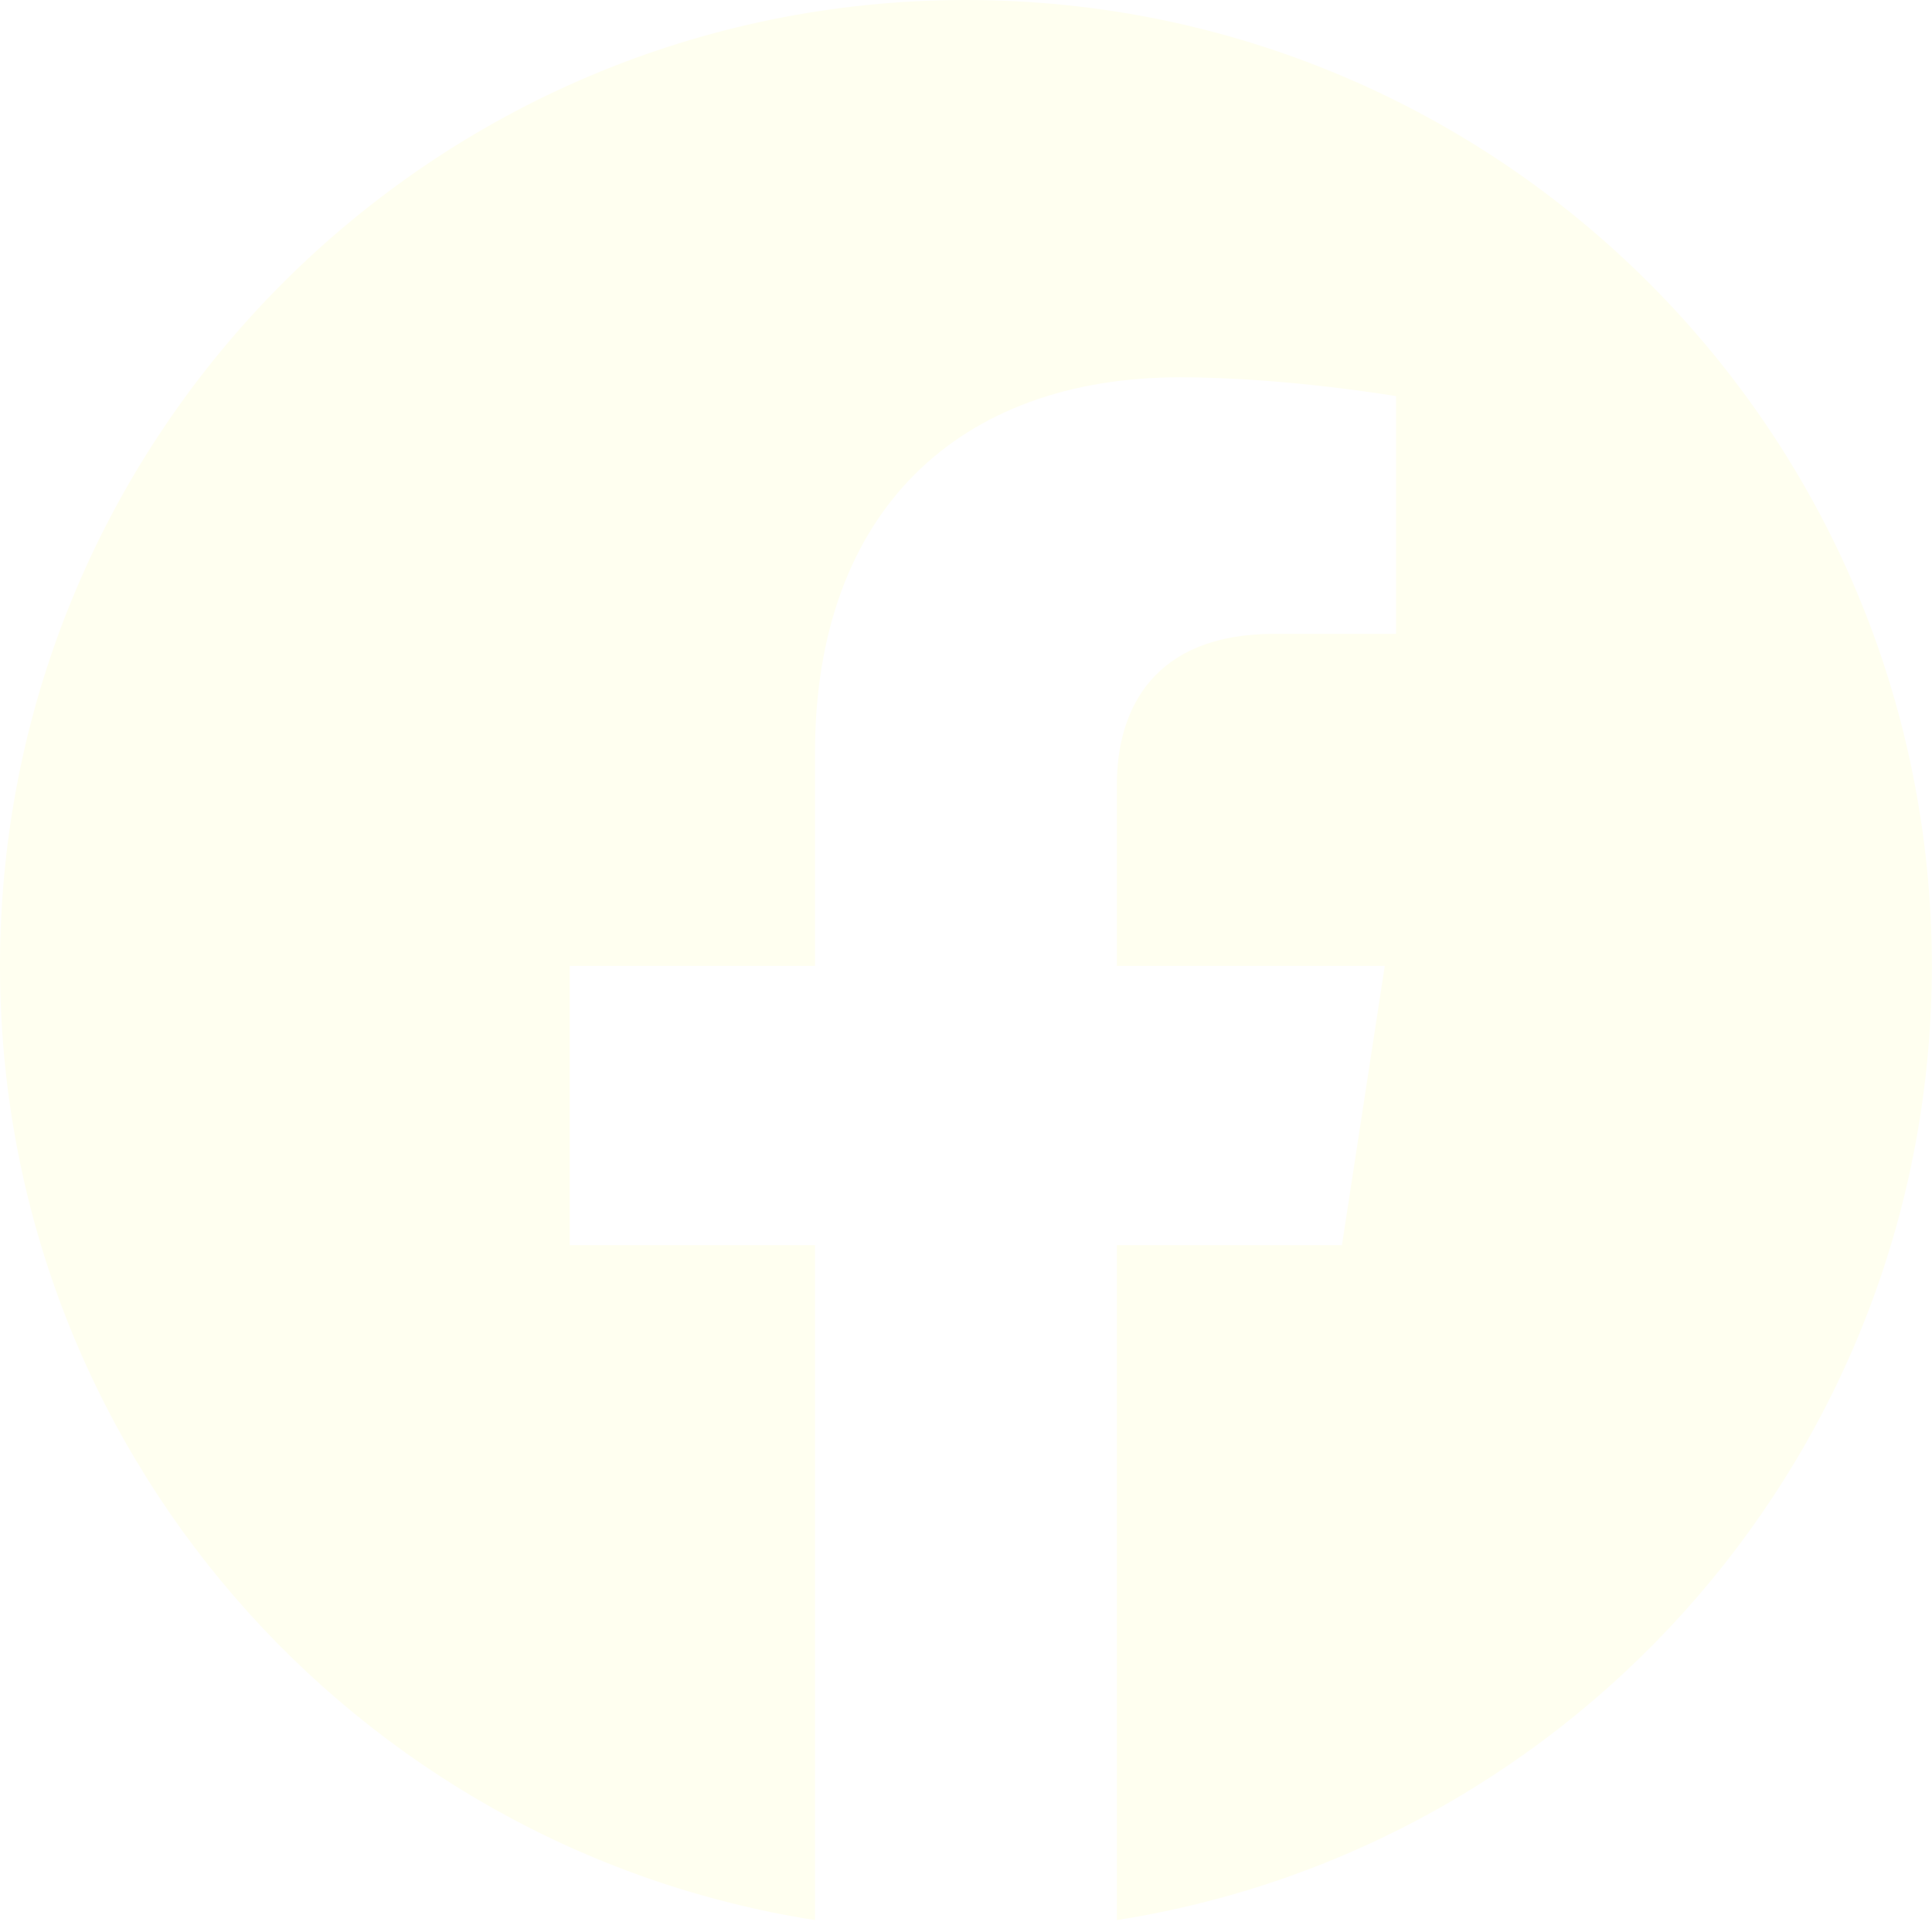
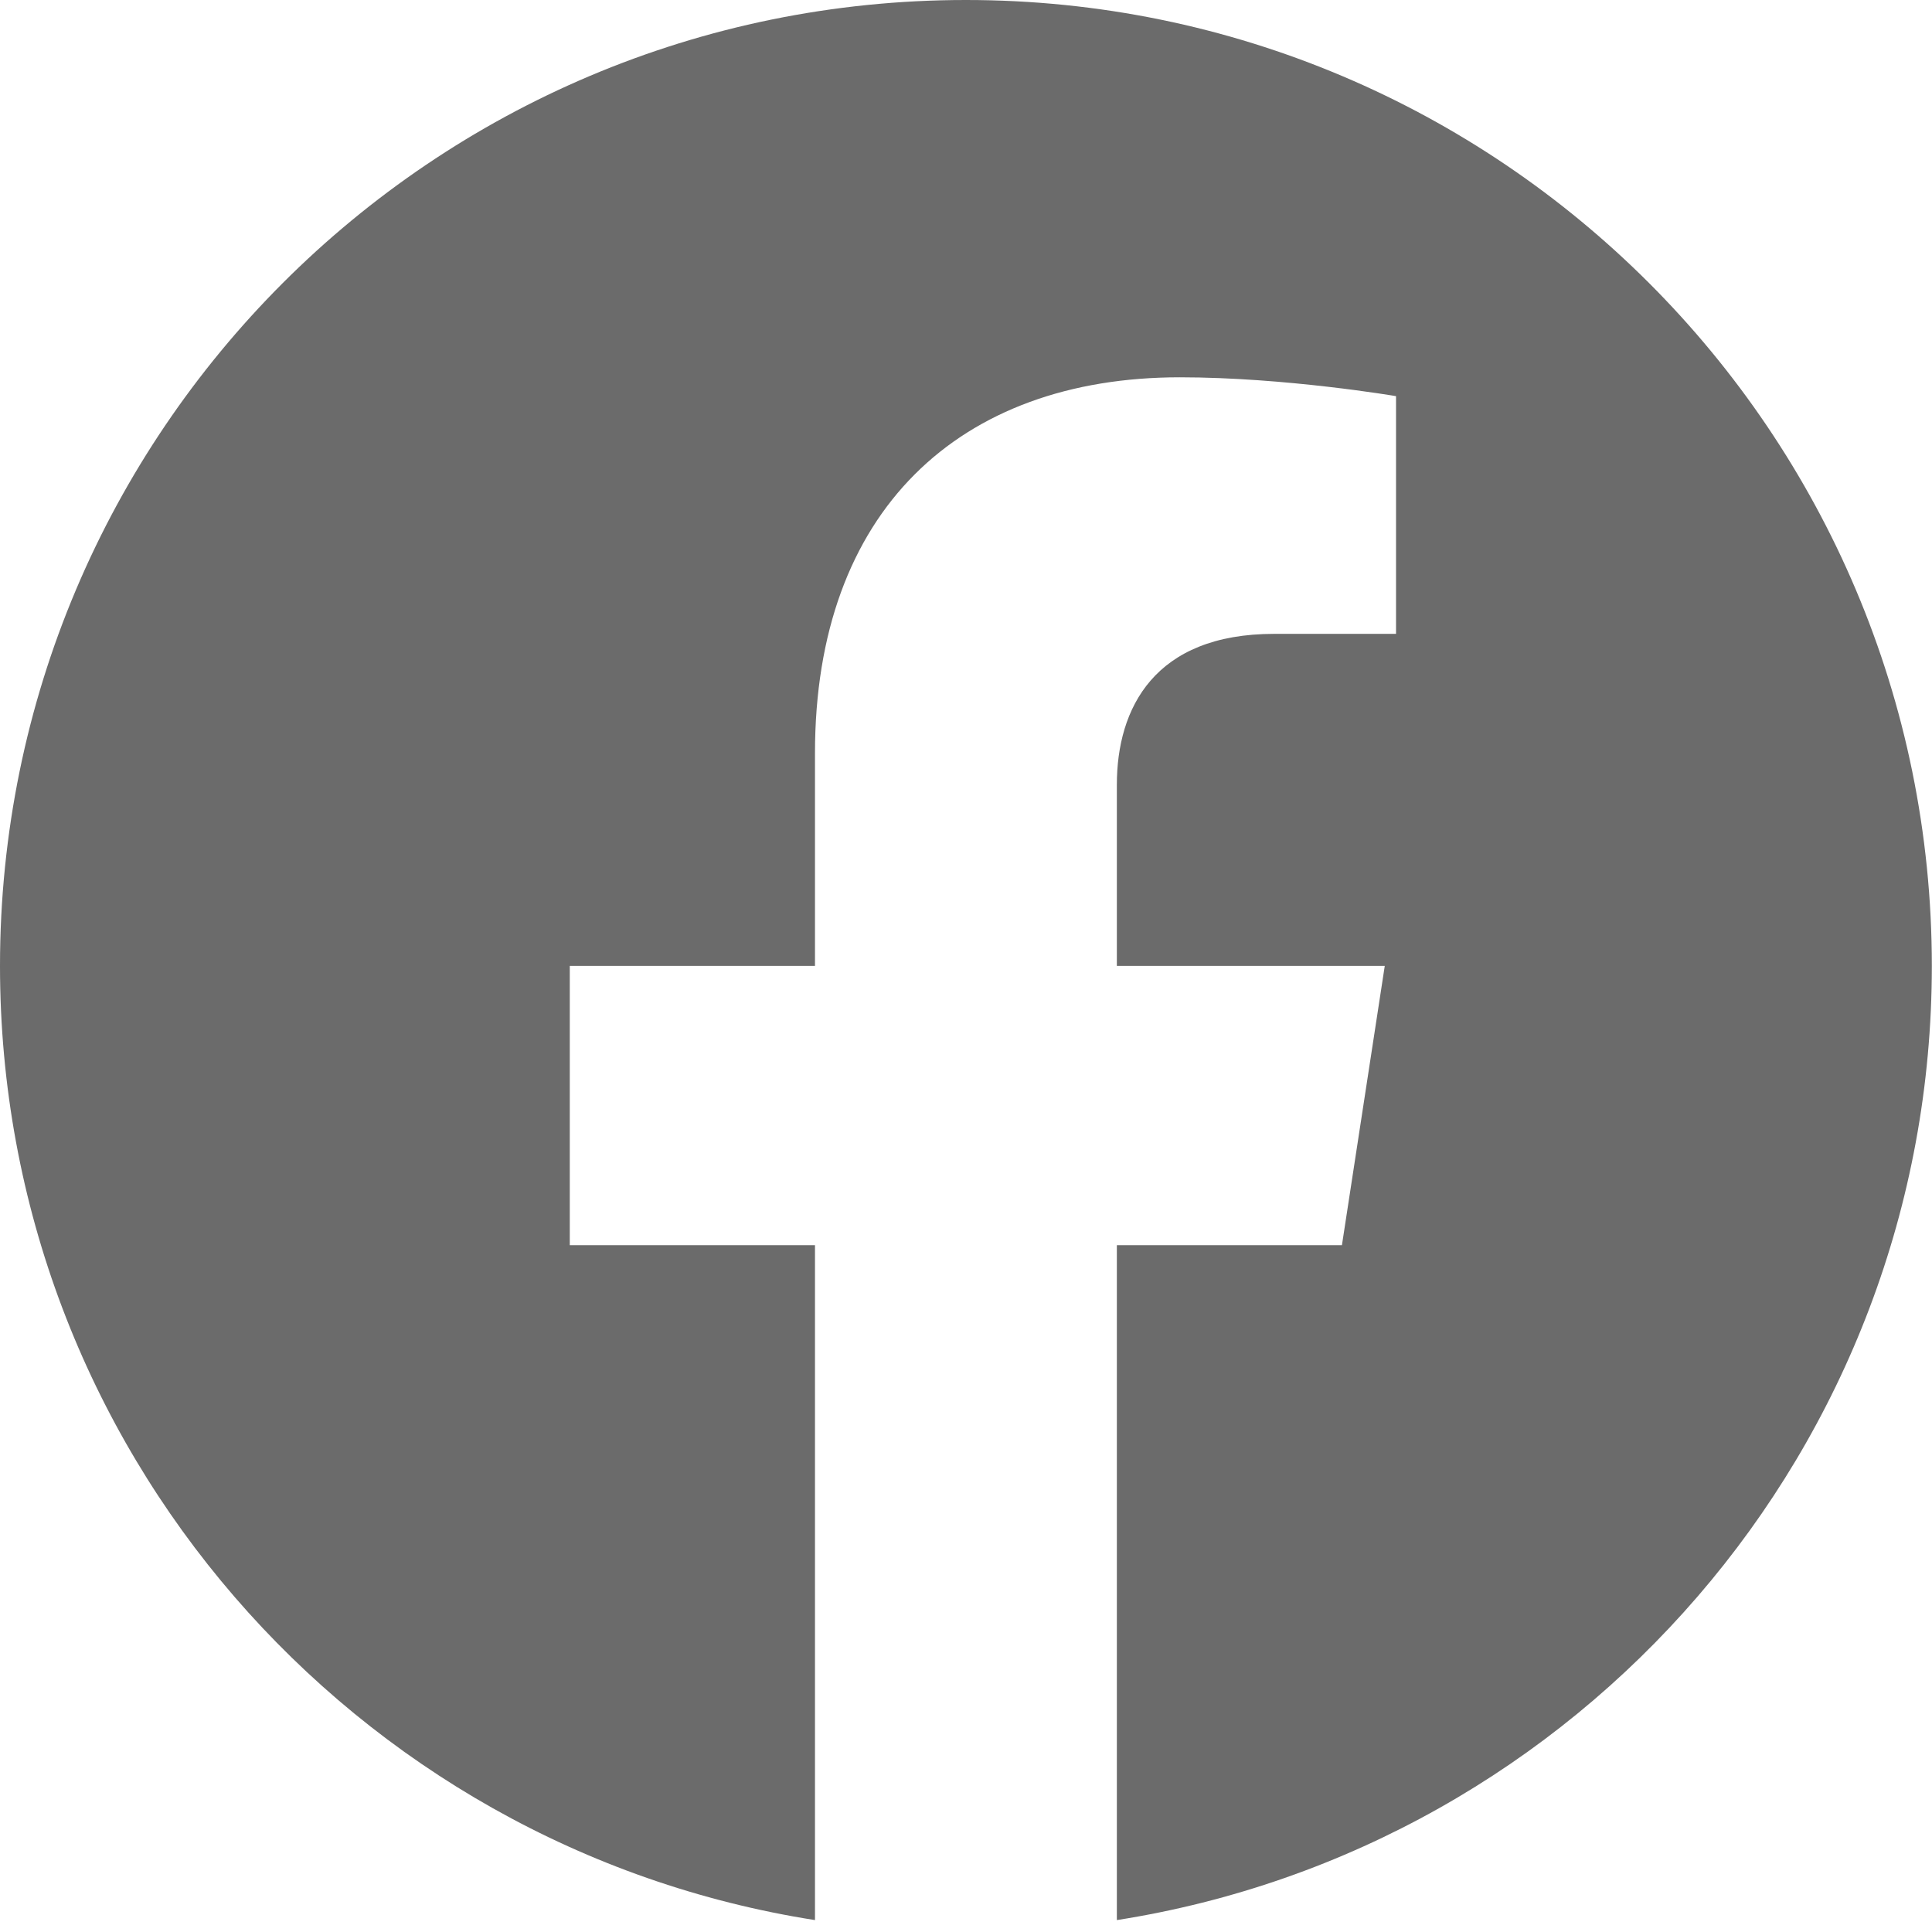
<svg xmlns="http://www.w3.org/2000/svg" role="img" viewBox="0 0 24 24">
-   <path fill="ivory" d="M23.998 11.999C23.998 5.372 18.626 0 11.999 0C5.372 0 0 5.372 0 11.999C0 17.988 4.388 22.952 10.124 23.852V15.468H7.078V11.999H10.124V9.356C10.124 6.348 11.916 4.687 14.656 4.687C15.969 4.687 17.342 4.921 17.342 4.921V7.874H15.829C14.339 7.874 13.874 8.799 13.874 9.748V11.999H17.202L16.67 15.468H13.874V23.852C19.61 22.952 23.998 17.988 23.998 11.999Z" />
+   <path fill="#6b6b6b" d="M23.998 11.999C23.998 5.372 18.626 0 11.999 0C5.372 0 0 5.372 0 11.999C0 17.988 4.388 22.952 10.124 23.852V15.468H7.078V11.999H10.124V9.356C10.124 6.348 11.916 4.687 14.656 4.687C15.969 4.687 17.342 4.921 17.342 4.921V7.874H15.829C14.339 7.874 13.874 8.799 13.874 9.748V11.999H17.202L16.67 15.468H13.874V23.852C19.61 22.952 23.998 17.988 23.998 11.999Z" />
</svg>
